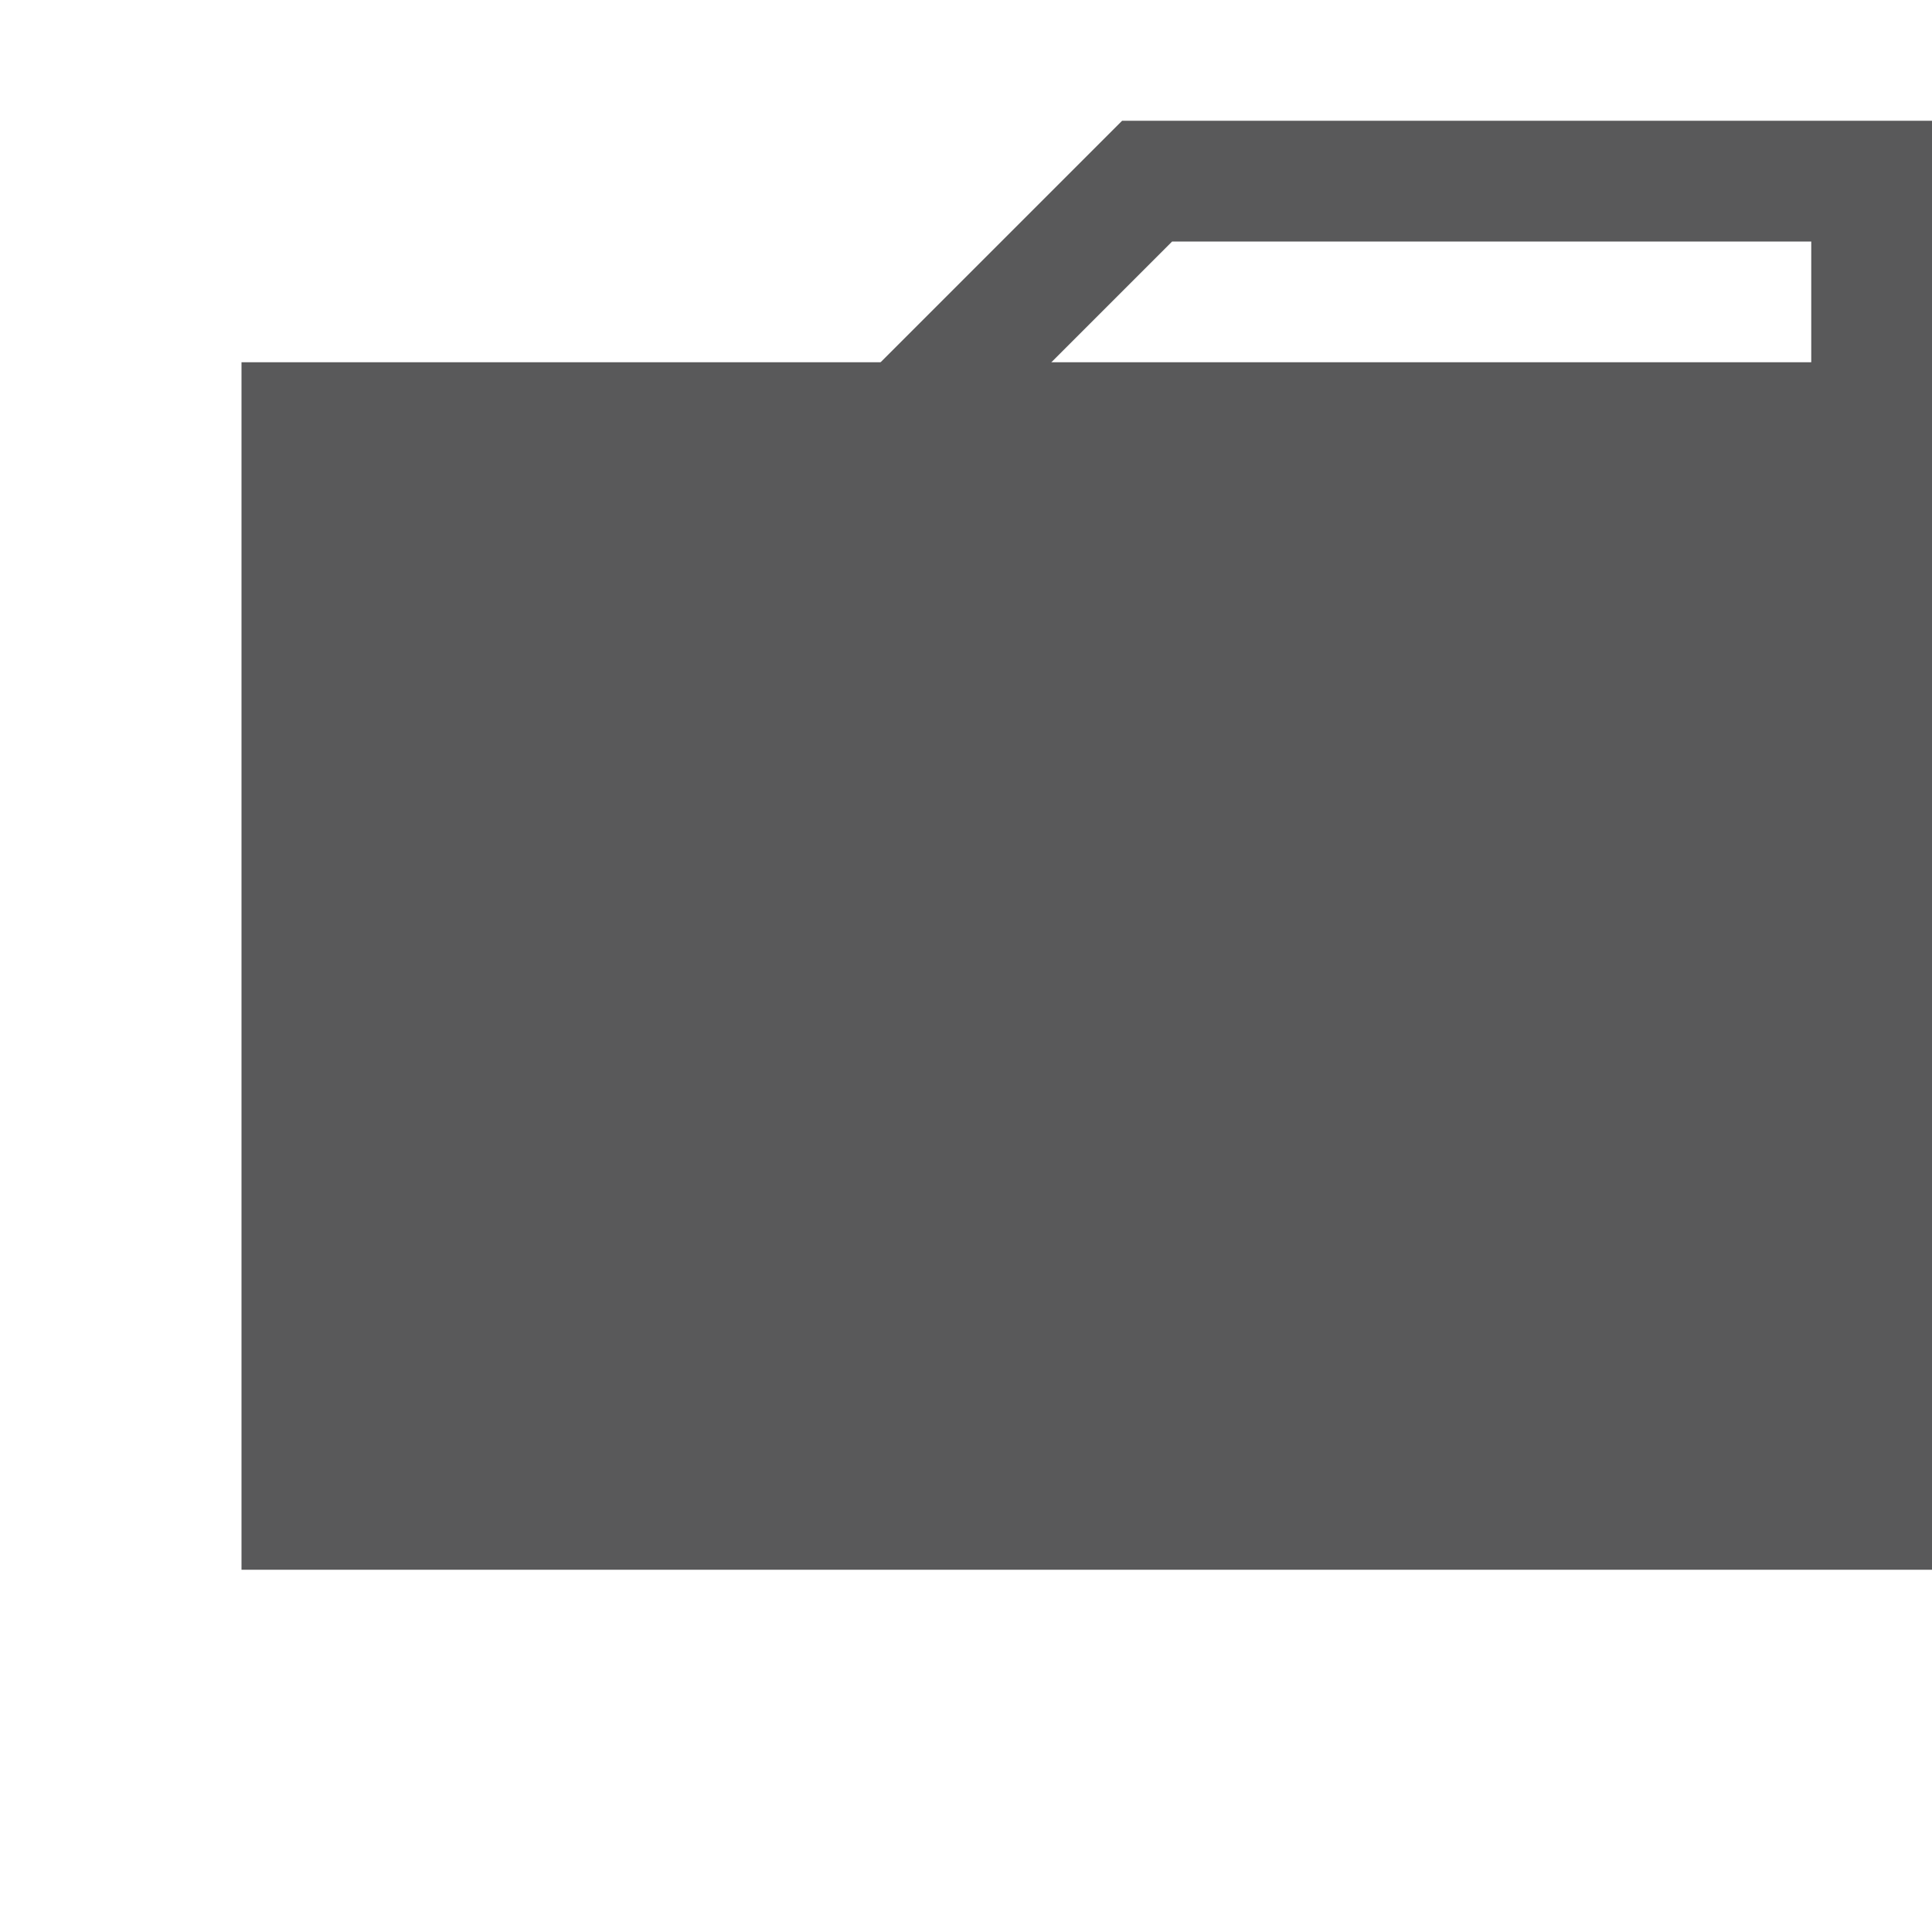
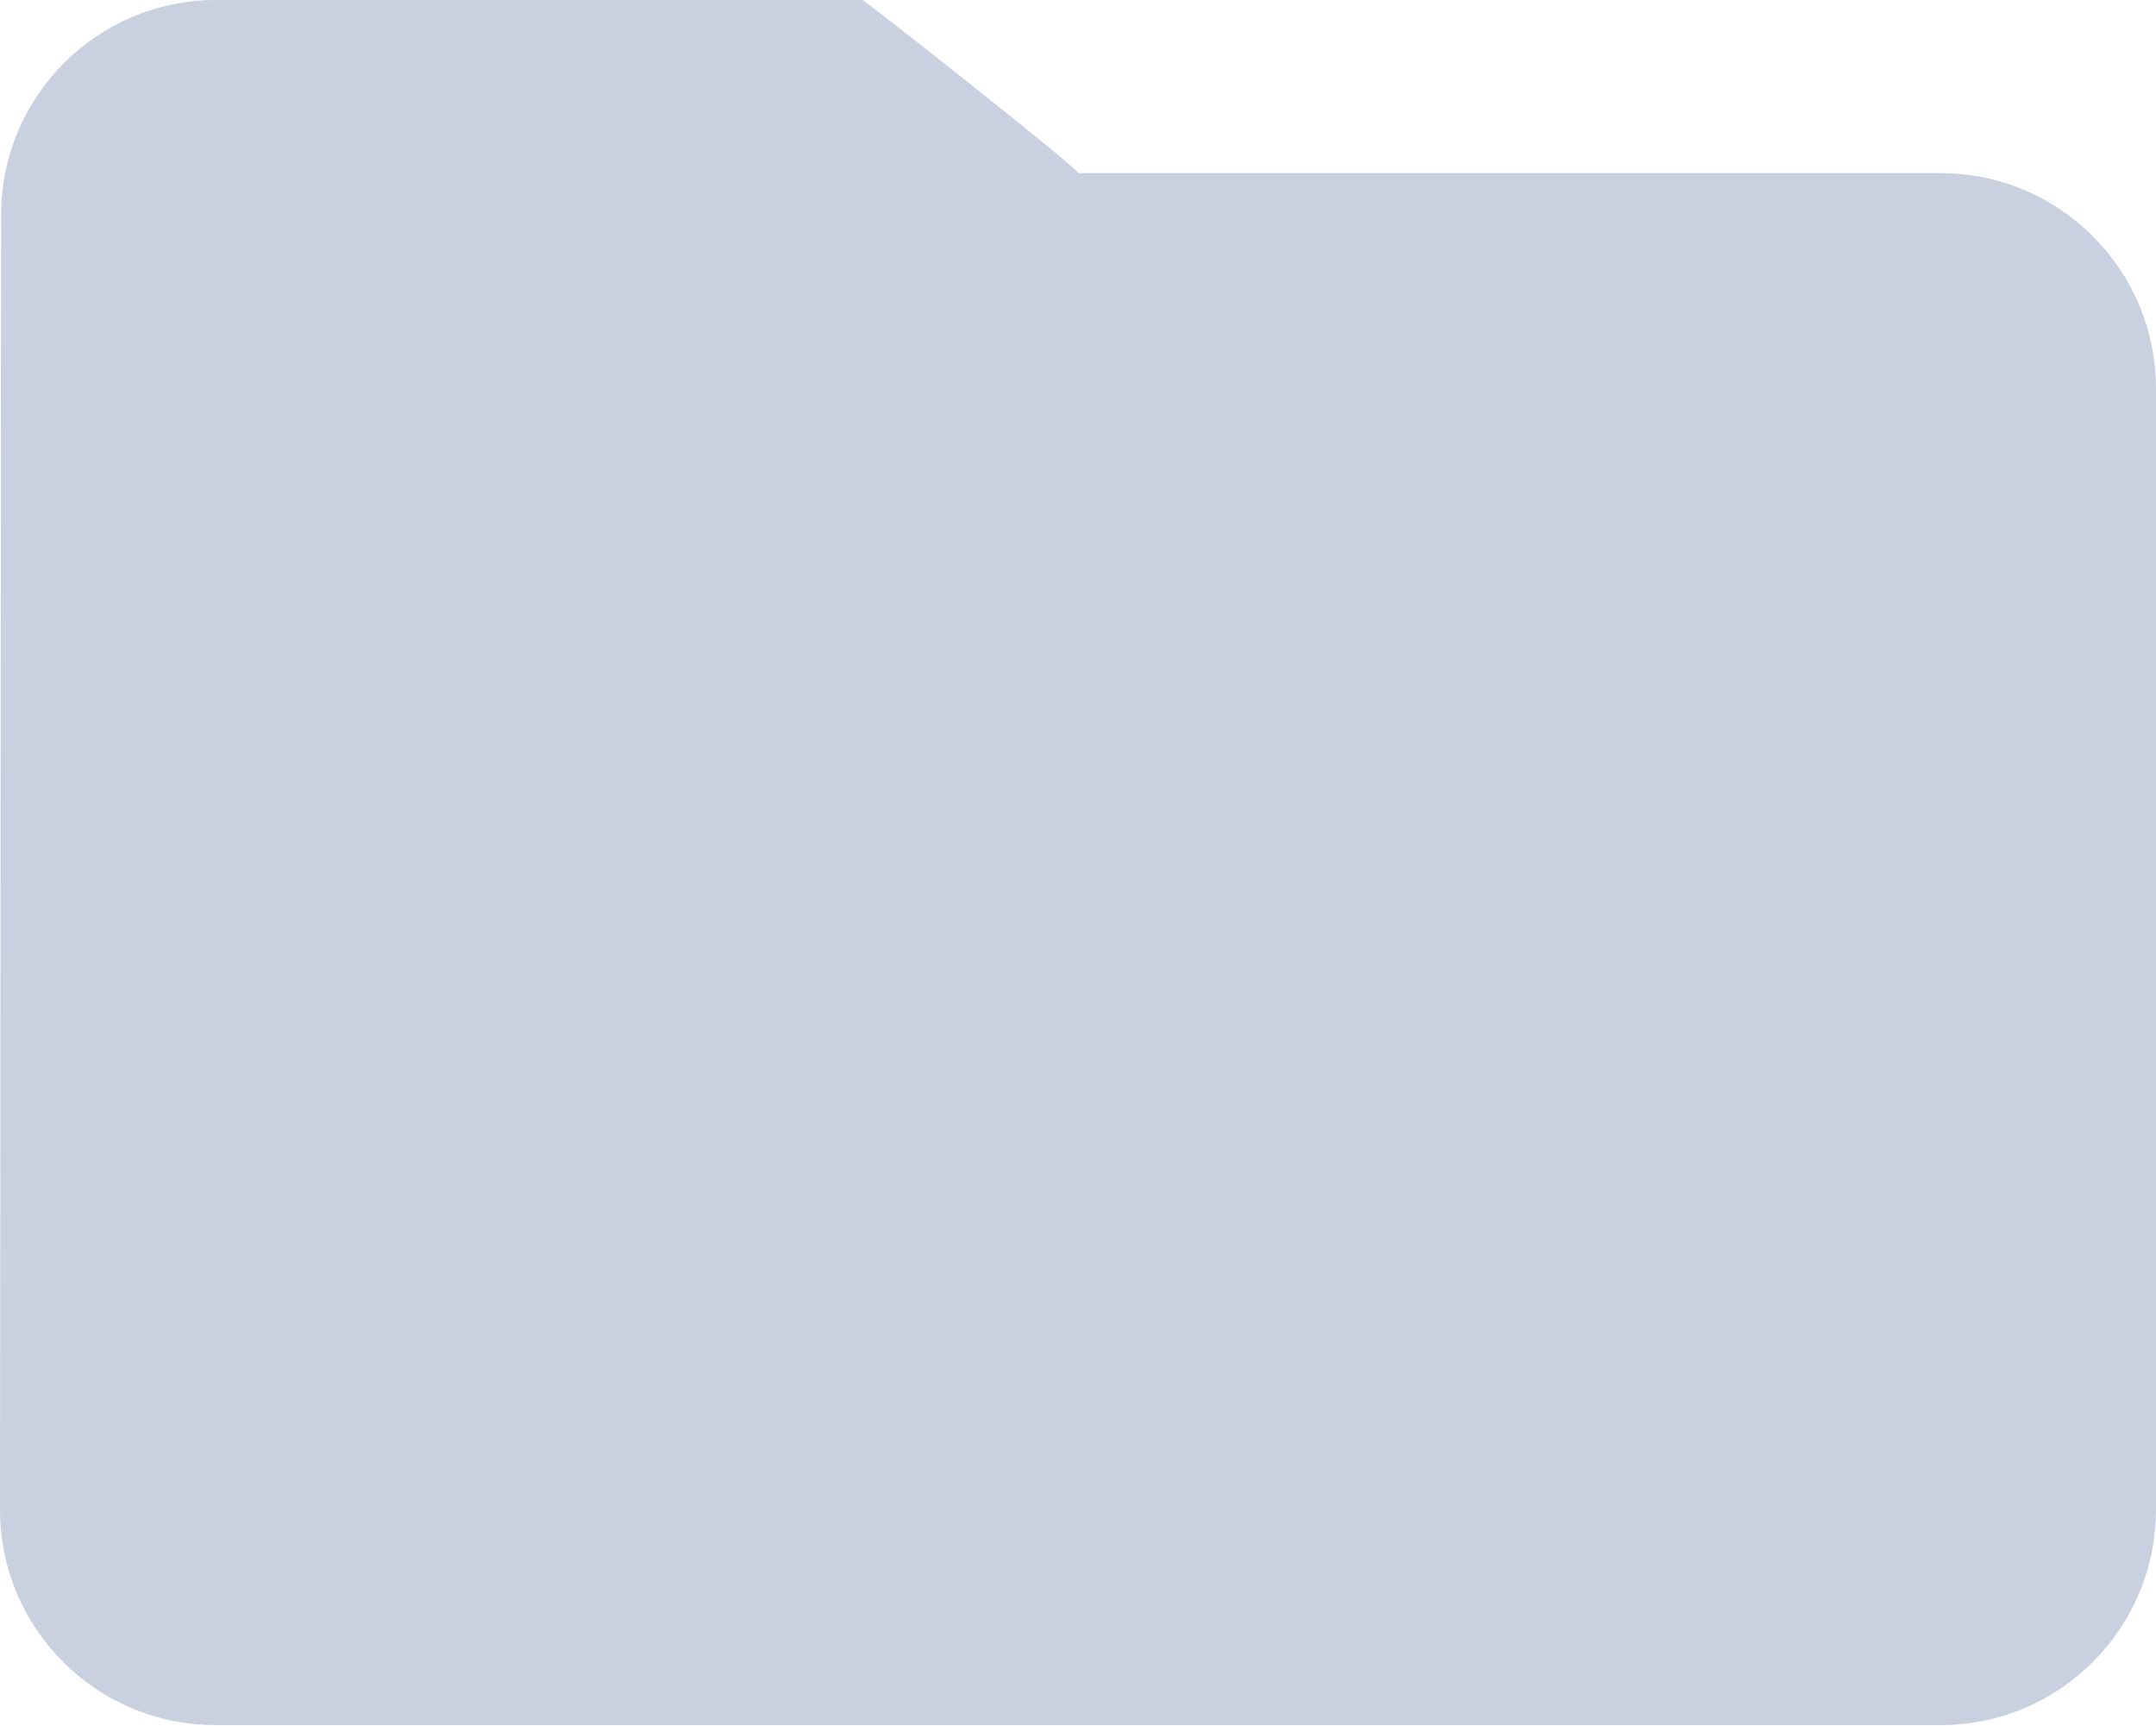
- <svg xmlns="http://www.w3.org/2000/svg" width="320" height="320">
-   <path fill="#59595A" d="M40 60h280v200H40z" />
-   <path fill="none" stroke="#59595A" stroke-width="20" d="M150 70l40-40h120v40" />
+ <svg xmlns="http://www.w3.org/2000/svg" viewBox="0 0 260.73 208.59">
+   <path d="M104.29 0H26.07A26 26 0 00.13 26.07L0 182.51a26.06 26.06 0 0026.07 26.07h208.59a26.06 26.06 0 0026.07-26.07V47a26.07 26.07 0 00-26.07-26.07H130.37C131.1 20.91 104.57 0 104.29 0z" fill="#C9D1E1" data-name="Calque 2" />
</svg>
